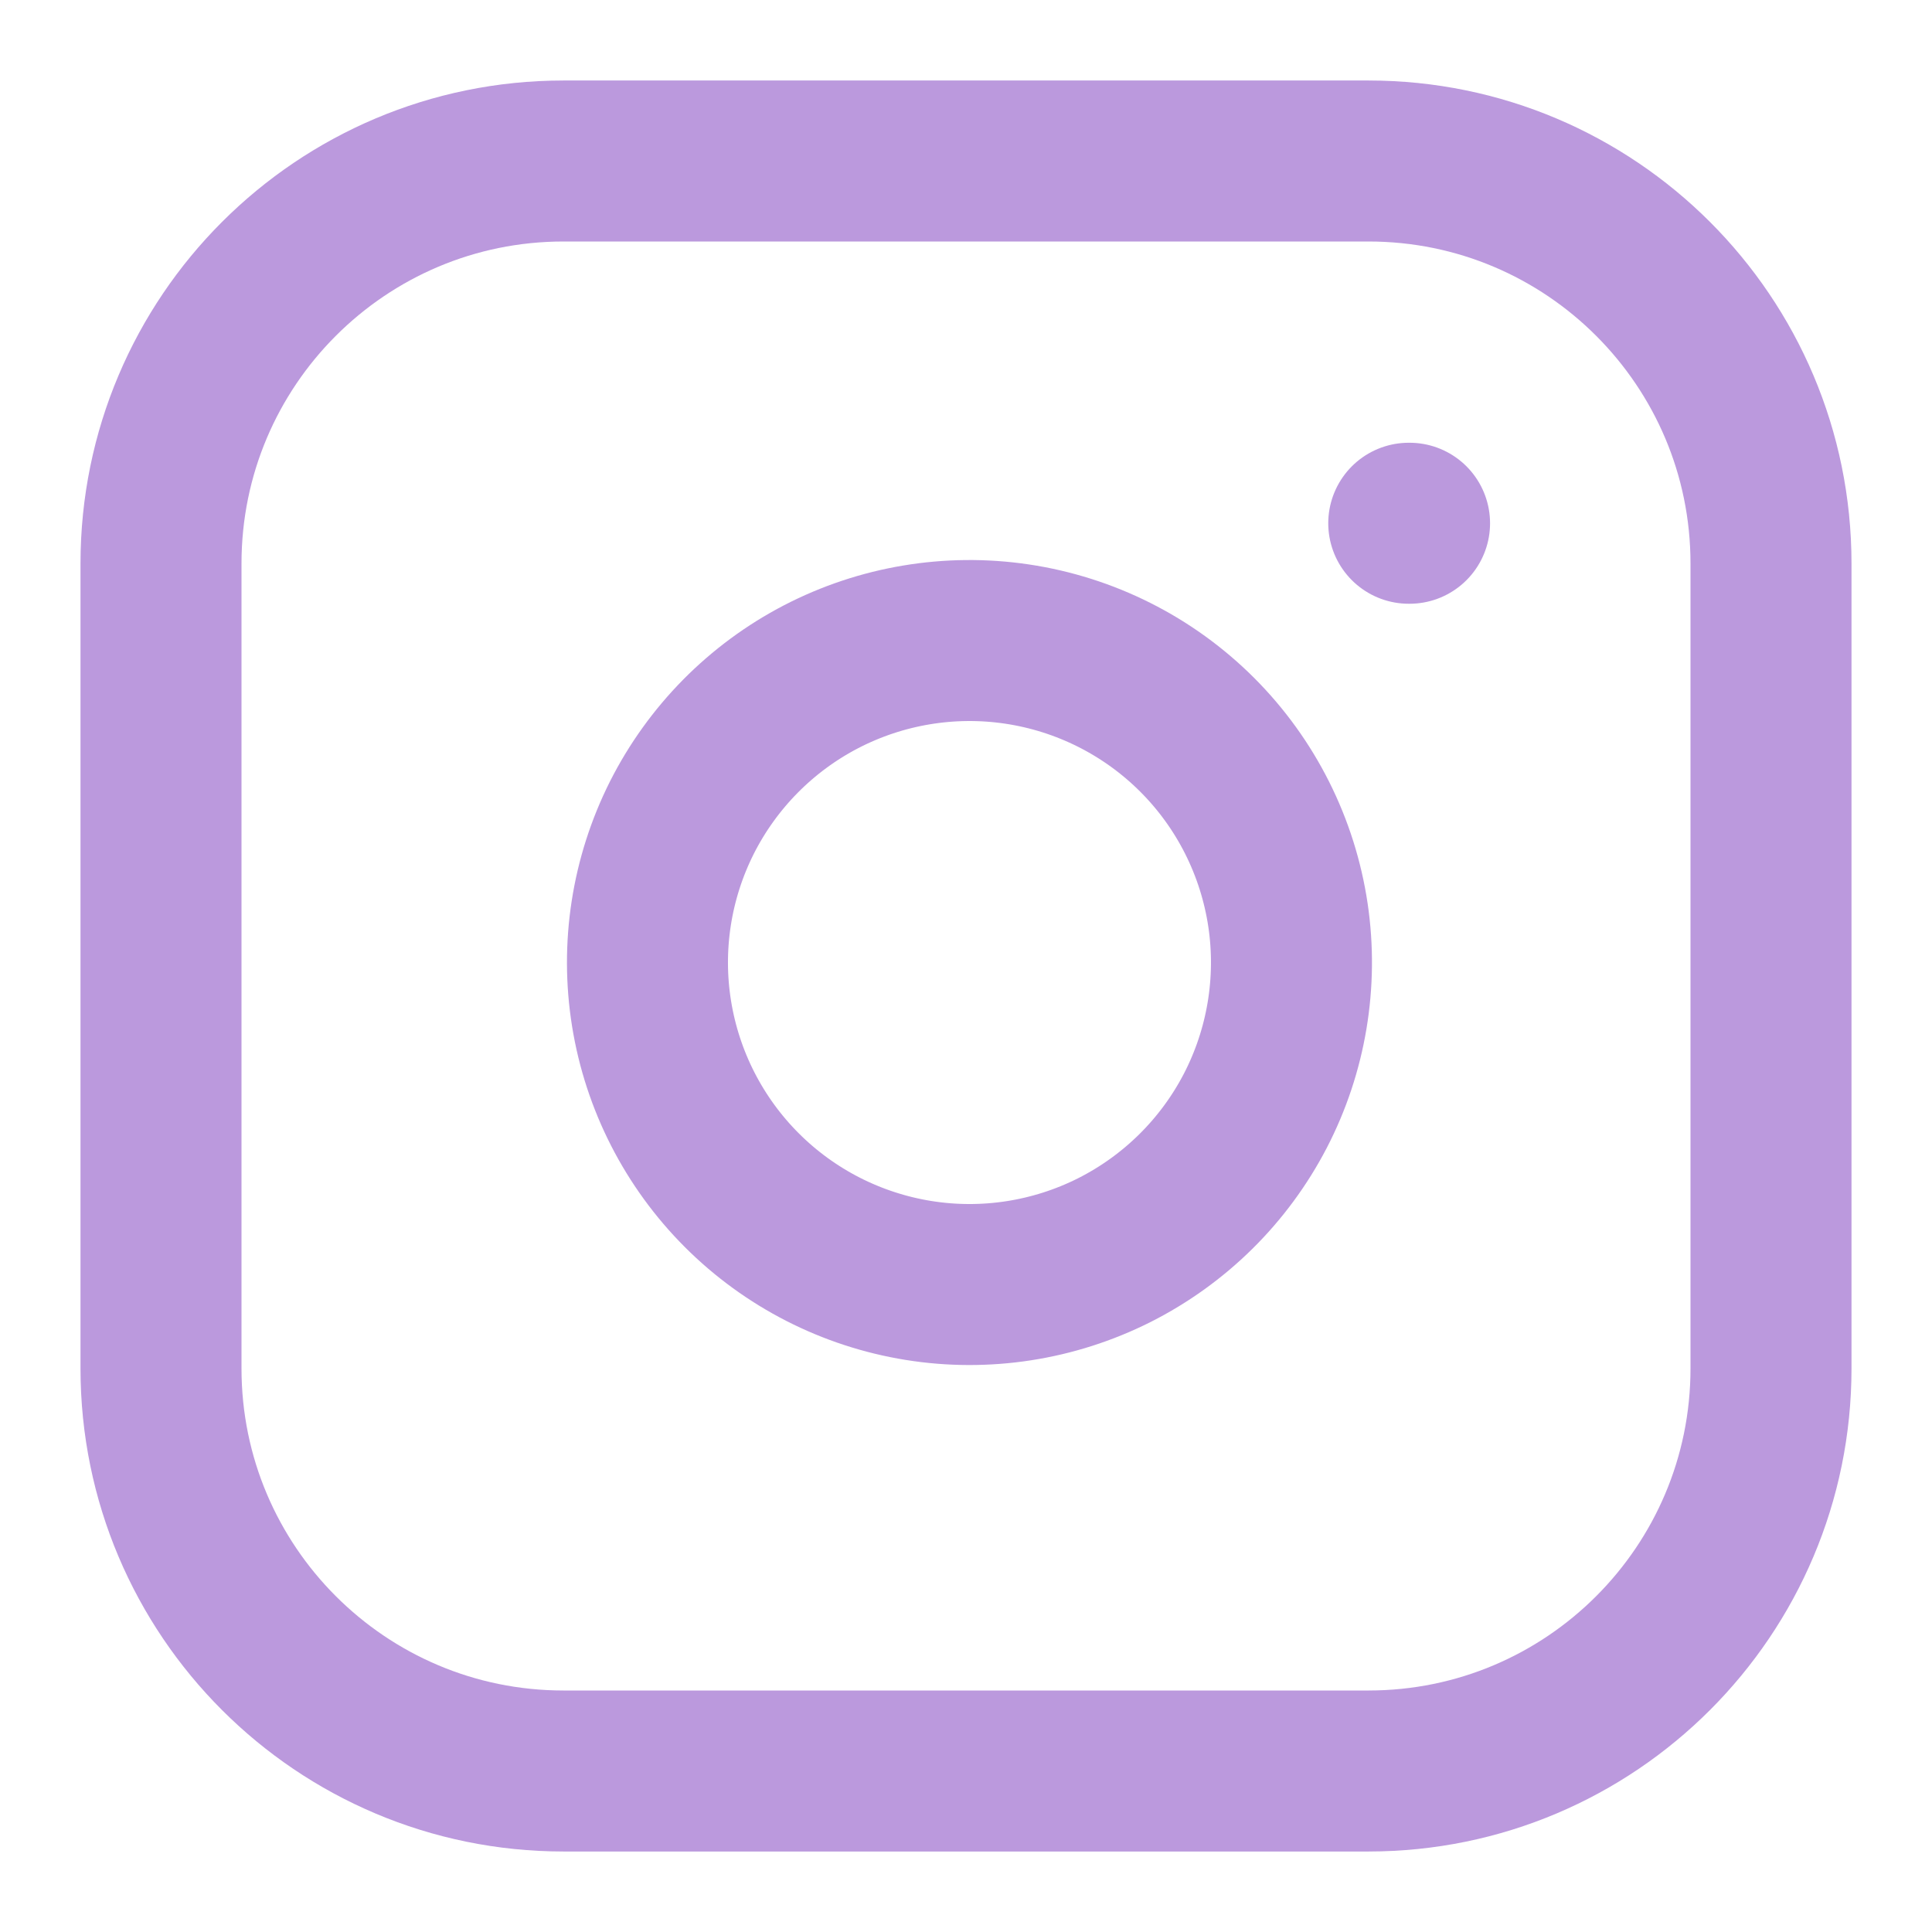
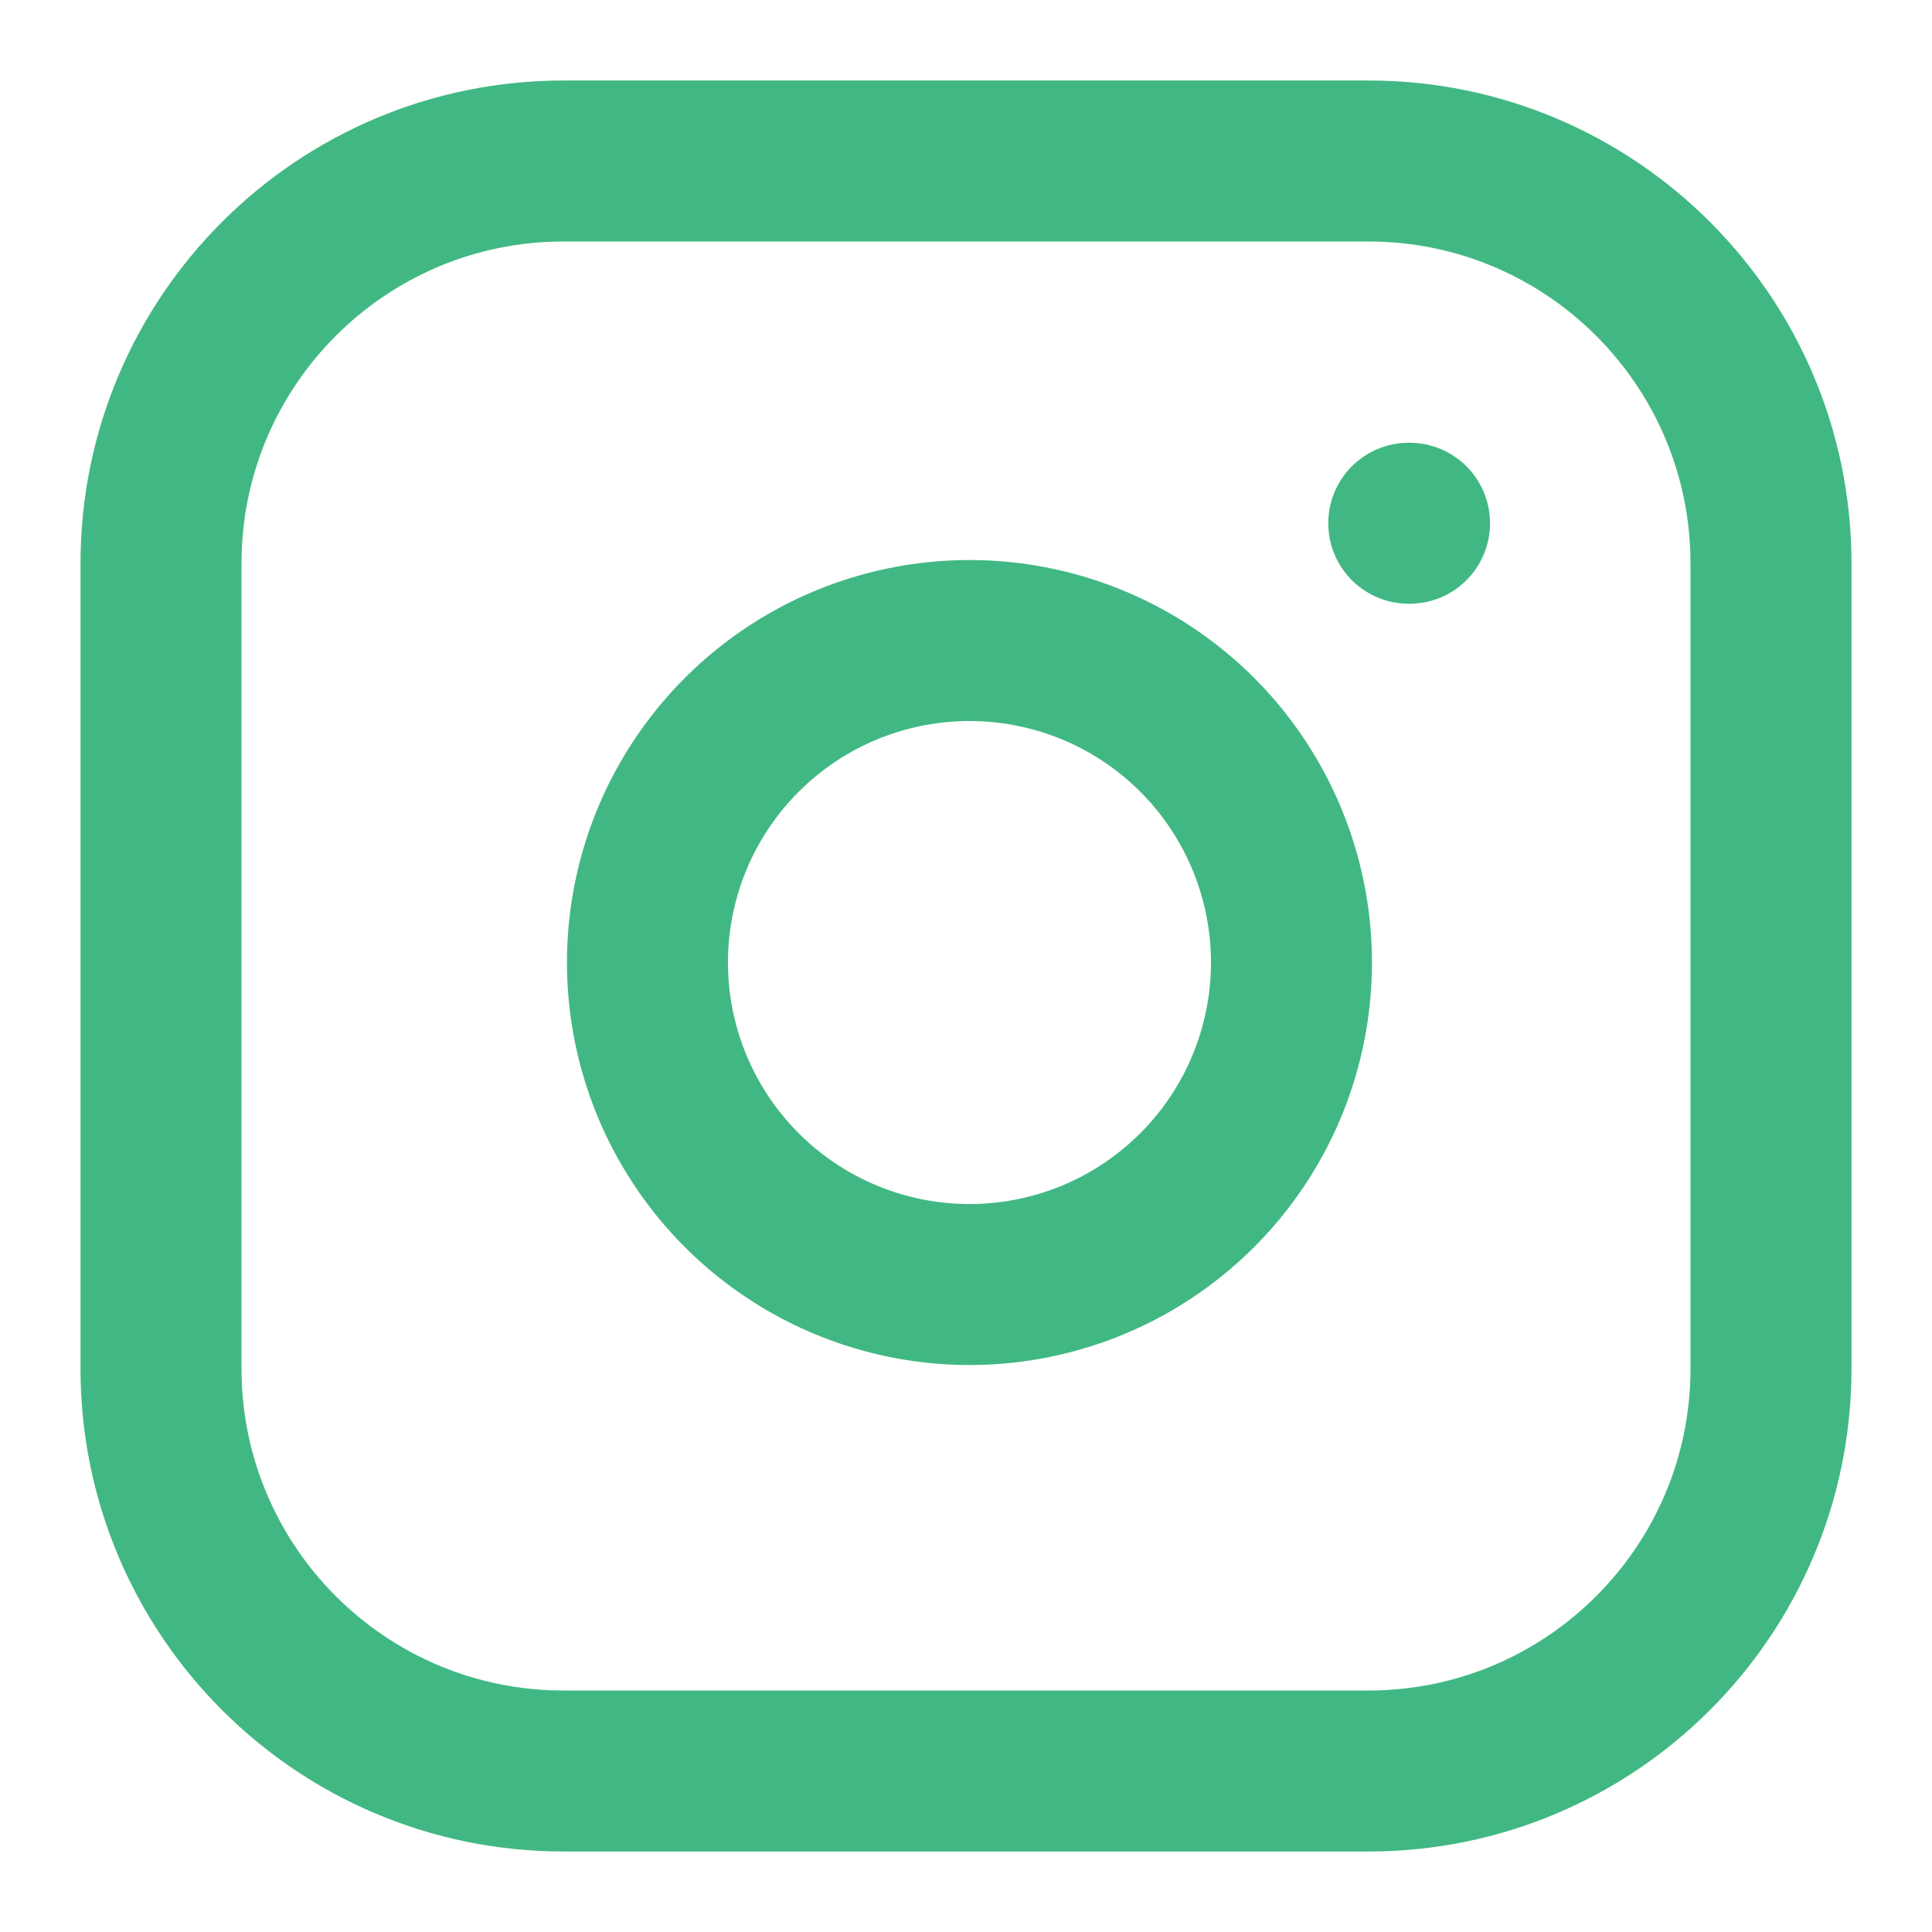
<svg xmlns="http://www.w3.org/2000/svg" width="24" height="24" viewBox="0 0 24 24" fill="none">
-   <path d="M17 2H7C4.239 2 2 4.239 2 7V17C2 19.761 4.239 22 7 22H17C19.761 22 22 19.761 22 17V7C22 4.239 19.761 2 17 2Z" stroke="#BB99DD" stroke-width="2" stroke-linecap="round" stroke-linejoin="round" />
-   <path d="M16 11.37C16.123 12.202 15.981 13.052 15.594 13.799C15.206 14.546 14.593 15.151 13.842 15.53C13.09 15.908 12.238 16.04 11.408 15.906C10.577 15.772 9.81 15.38 9.215 14.785C8.62 14.19 8.228 13.423 8.094 12.592C7.96 11.761 8.092 10.91 8.47 10.158C8.849 9.407 9.454 8.794 10.201 8.406C10.948 8.019 11.798 7.877 12.63 8C13.479 8.126 14.265 8.521 14.872 9.128C15.479 9.735 15.874 10.521 16 11.37Z" stroke="#BB99DD" stroke-width="2" stroke-linecap="round" stroke-linejoin="round" />
-   <path d="M17.5 6.5H17.51" stroke="#BB99DD" stroke-width="2" stroke-linecap="round" stroke-linejoin="round" />
+   <path d="M17 2H7C4.239 2 2 4.239 2 7V17C2 19.761 4.239 22 7 22H17C19.761 22 22 19.761 22 17V7C22 4.239 19.761 2 17 2Z" stroke="#41b883" stroke-width="2" stroke-linecap="round" stroke-linejoin="round" />
+   <path d="M16 11.37C16.123 12.202 15.981 13.052 15.594 13.799C15.206 14.546 14.593 15.151 13.842 15.53C13.09 15.908 12.238 16.04 11.408 15.906C10.577 15.772 9.81 15.38 9.215 14.785C8.62 14.19 8.228 13.423 8.094 12.592C7.96 11.761 8.092 10.91 8.47 10.158C8.849 9.407 9.454 8.794 10.201 8.406C10.948 8.019 11.798 7.877 12.63 8C13.479 8.126 14.265 8.521 14.872 9.128C15.479 9.735 15.874 10.521 16 11.37Z" stroke="#41b883" stroke-width="2" stroke-linecap="round" stroke-linejoin="round" />
+   <path d="M17.5 6.5H17.51" stroke="#41b883" stroke-width="2" stroke-linecap="round" stroke-linejoin="round" />
</svg>
